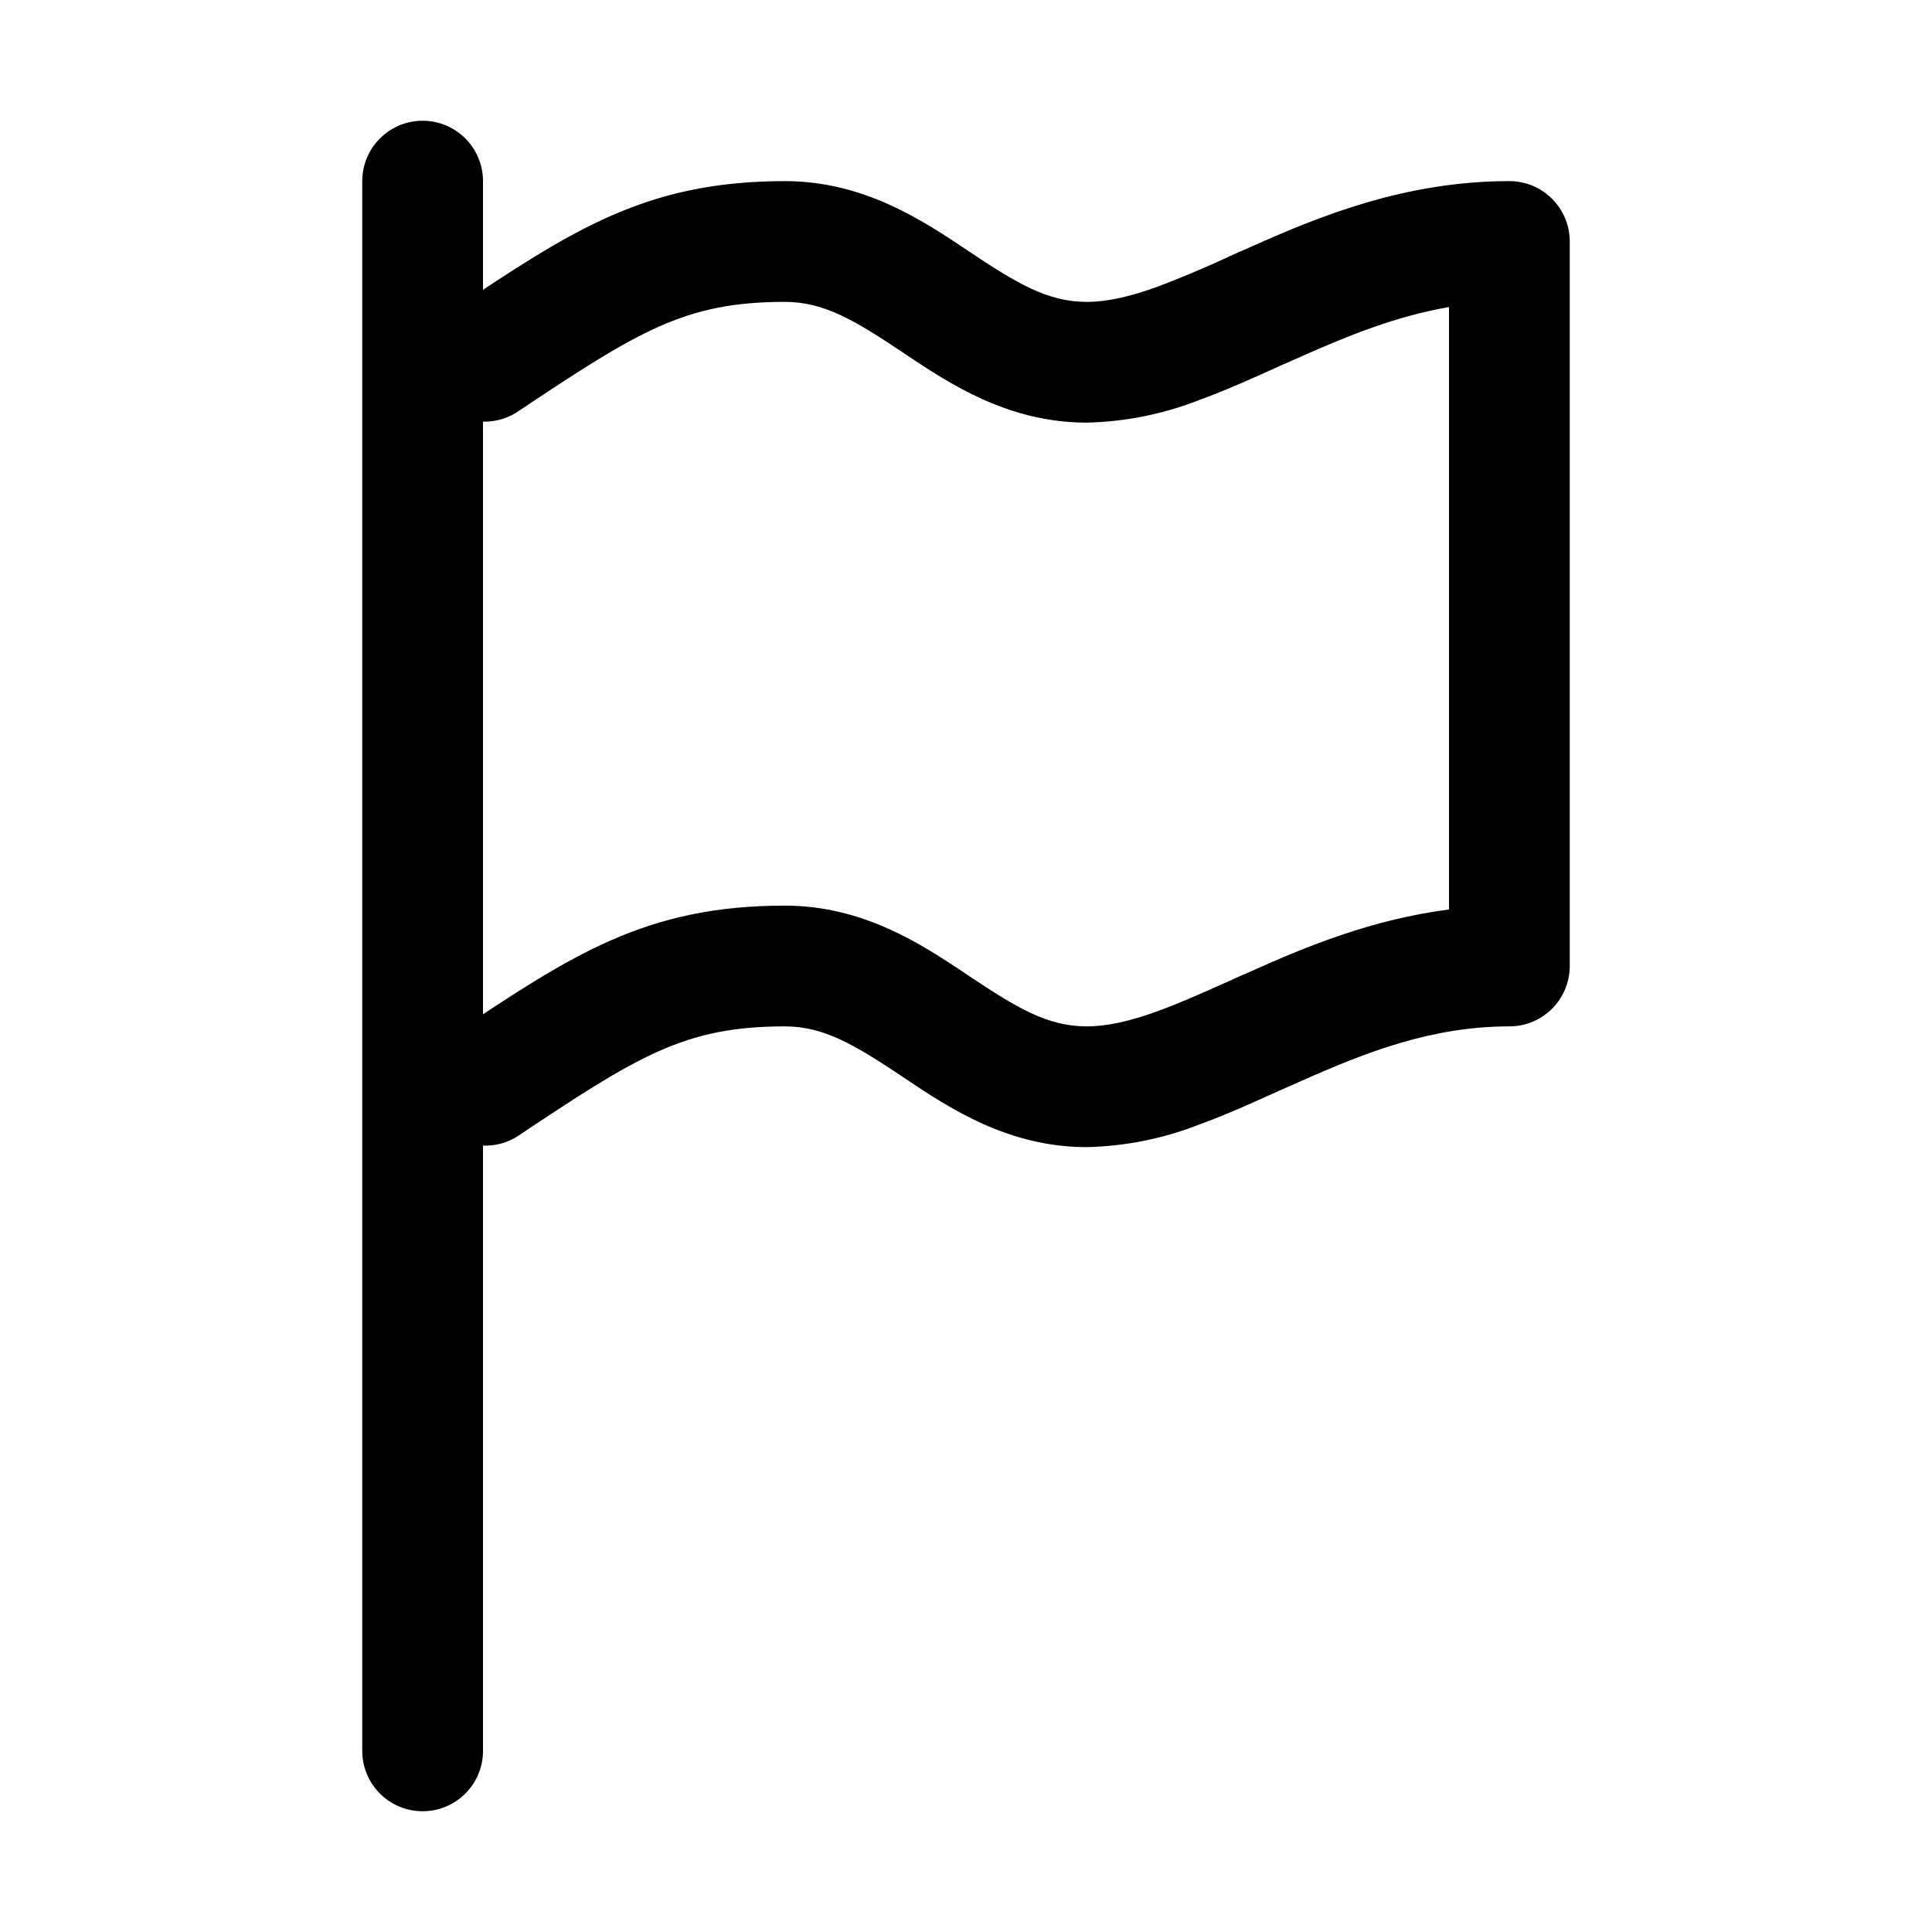
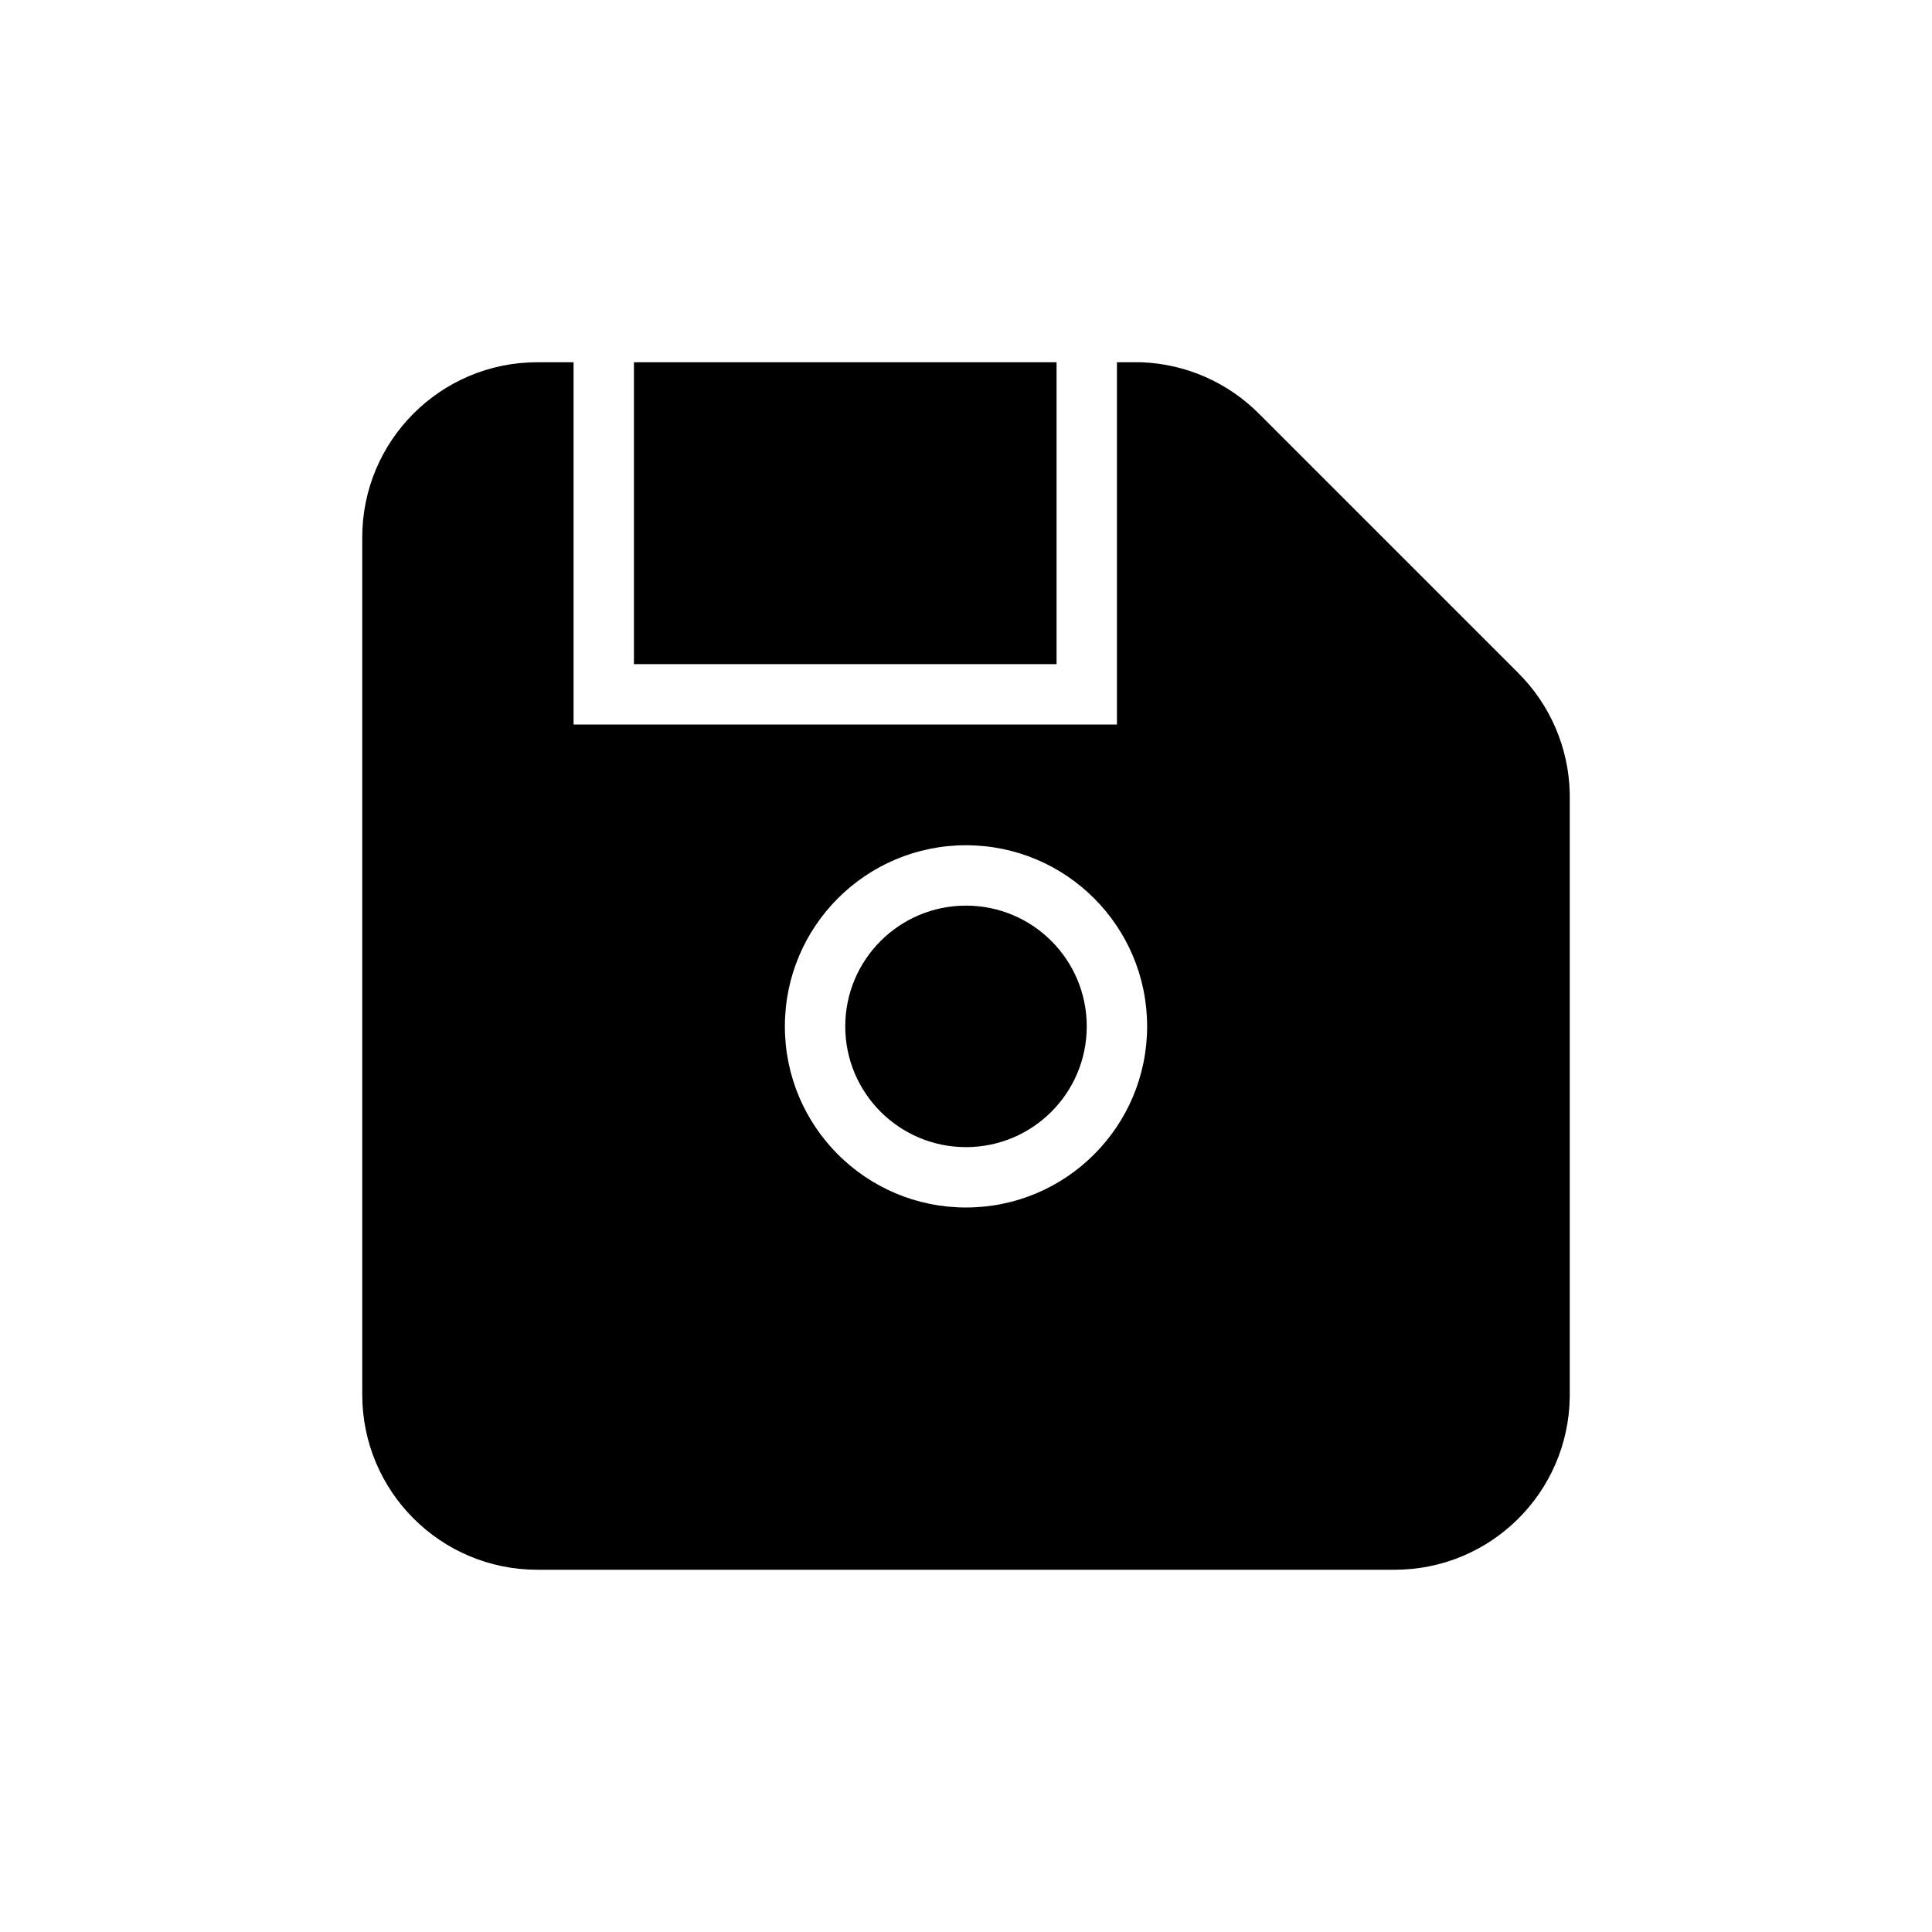
- <svg xmlns="http://www.w3.org/2000/svg" class="bi bi-flag" width="1em" height="1em" viewBox="0 0 16 16" fill="currentColor">
-   <path fill-rule="evenodd" d="M3.5 1a.5.5 0 0 1 .5.5v13a.5.5 0 0 1-1 0v-13a.5.5 0 0 1 .5-.5z" clip-rule="evenodd" />
-   <path fill-rule="evenodd" d="M3.762 2.558C4.735 1.909 5.348 1.5 6.5 1.5c.653 0 1.139.325 1.495.562l.032.022c.391.26.646.416.973.416.168 0 .356-.042.587-.126a8.89 8.89 0 0 0 .593-.25c.058-.027.117-.053.18-.08.57-.255 1.278-.544 2.14-.544a.5.5 0 0 1 .5.5v6a.5.5 0 0 1-.5.5c-.638 0-1.18.21-1.734.457l-.159.07c-.22.1-.453.205-.678.287A2.719 2.719 0 0 1 9 9.5c-.653 0-1.139-.325-1.495-.562l-.032-.022c-.391-.26-.646-.416-.973-.416-.833 0-1.218.246-2.223.916a.5.5 0 1 1-.515-.858C4.735 7.909 5.348 7.5 6.5 7.5c.653 0 1.139.325 1.495.562l.032.022c.391.26.646.416.973.416.168 0 .356-.042.587-.126.187-.068.376-.153.593-.25.058-.027.117-.053.18-.08.456-.204 1-.43 1.64-.512V2.543c-.433.074-.83.234-1.234.414l-.159.07c-.22.1-.453.205-.678.287A2.719 2.719 0 0 1 9 3.5c-.653 0-1.139-.325-1.495-.562l-.032-.022c-.391-.26-.646-.416-.973-.416-.833 0-1.218.246-2.223.916a.5.5 0 0 1-.554-.832l.04-.026z" clip-rule="evenodd" />
+ <svg xmlns="http://www.w3.org/2000/svg" class="bi bi-floppy-fill" width="1em" height="1em" viewBox="0 0 16 16" fill="currentColor">
+   <path fill-rule="evenodd" d="M10.43 3.43l2.14 2.14a1.45 1.45 0 0 1 .43 1v5A1.45 1.45 0 0 1 11.55 13h-7.1A1.45 1.45 0 0 1 3 11.55v-7.1A1.45 1.45 0 0 1 4.45 3h5a1.45 1.45 0 0 1 .98.43zM8 7a1.5 1.5 0 1 0 1.5 1.5A1.5 1.5 0 0 0 8 7zm0 .5a1 1 0 1 0 1 1 1 1 0 0 0-1-1zM9.25 3h-4.5v3h4.5zm-.5 0h-3.5v2.5h3.5z" />
</svg>
